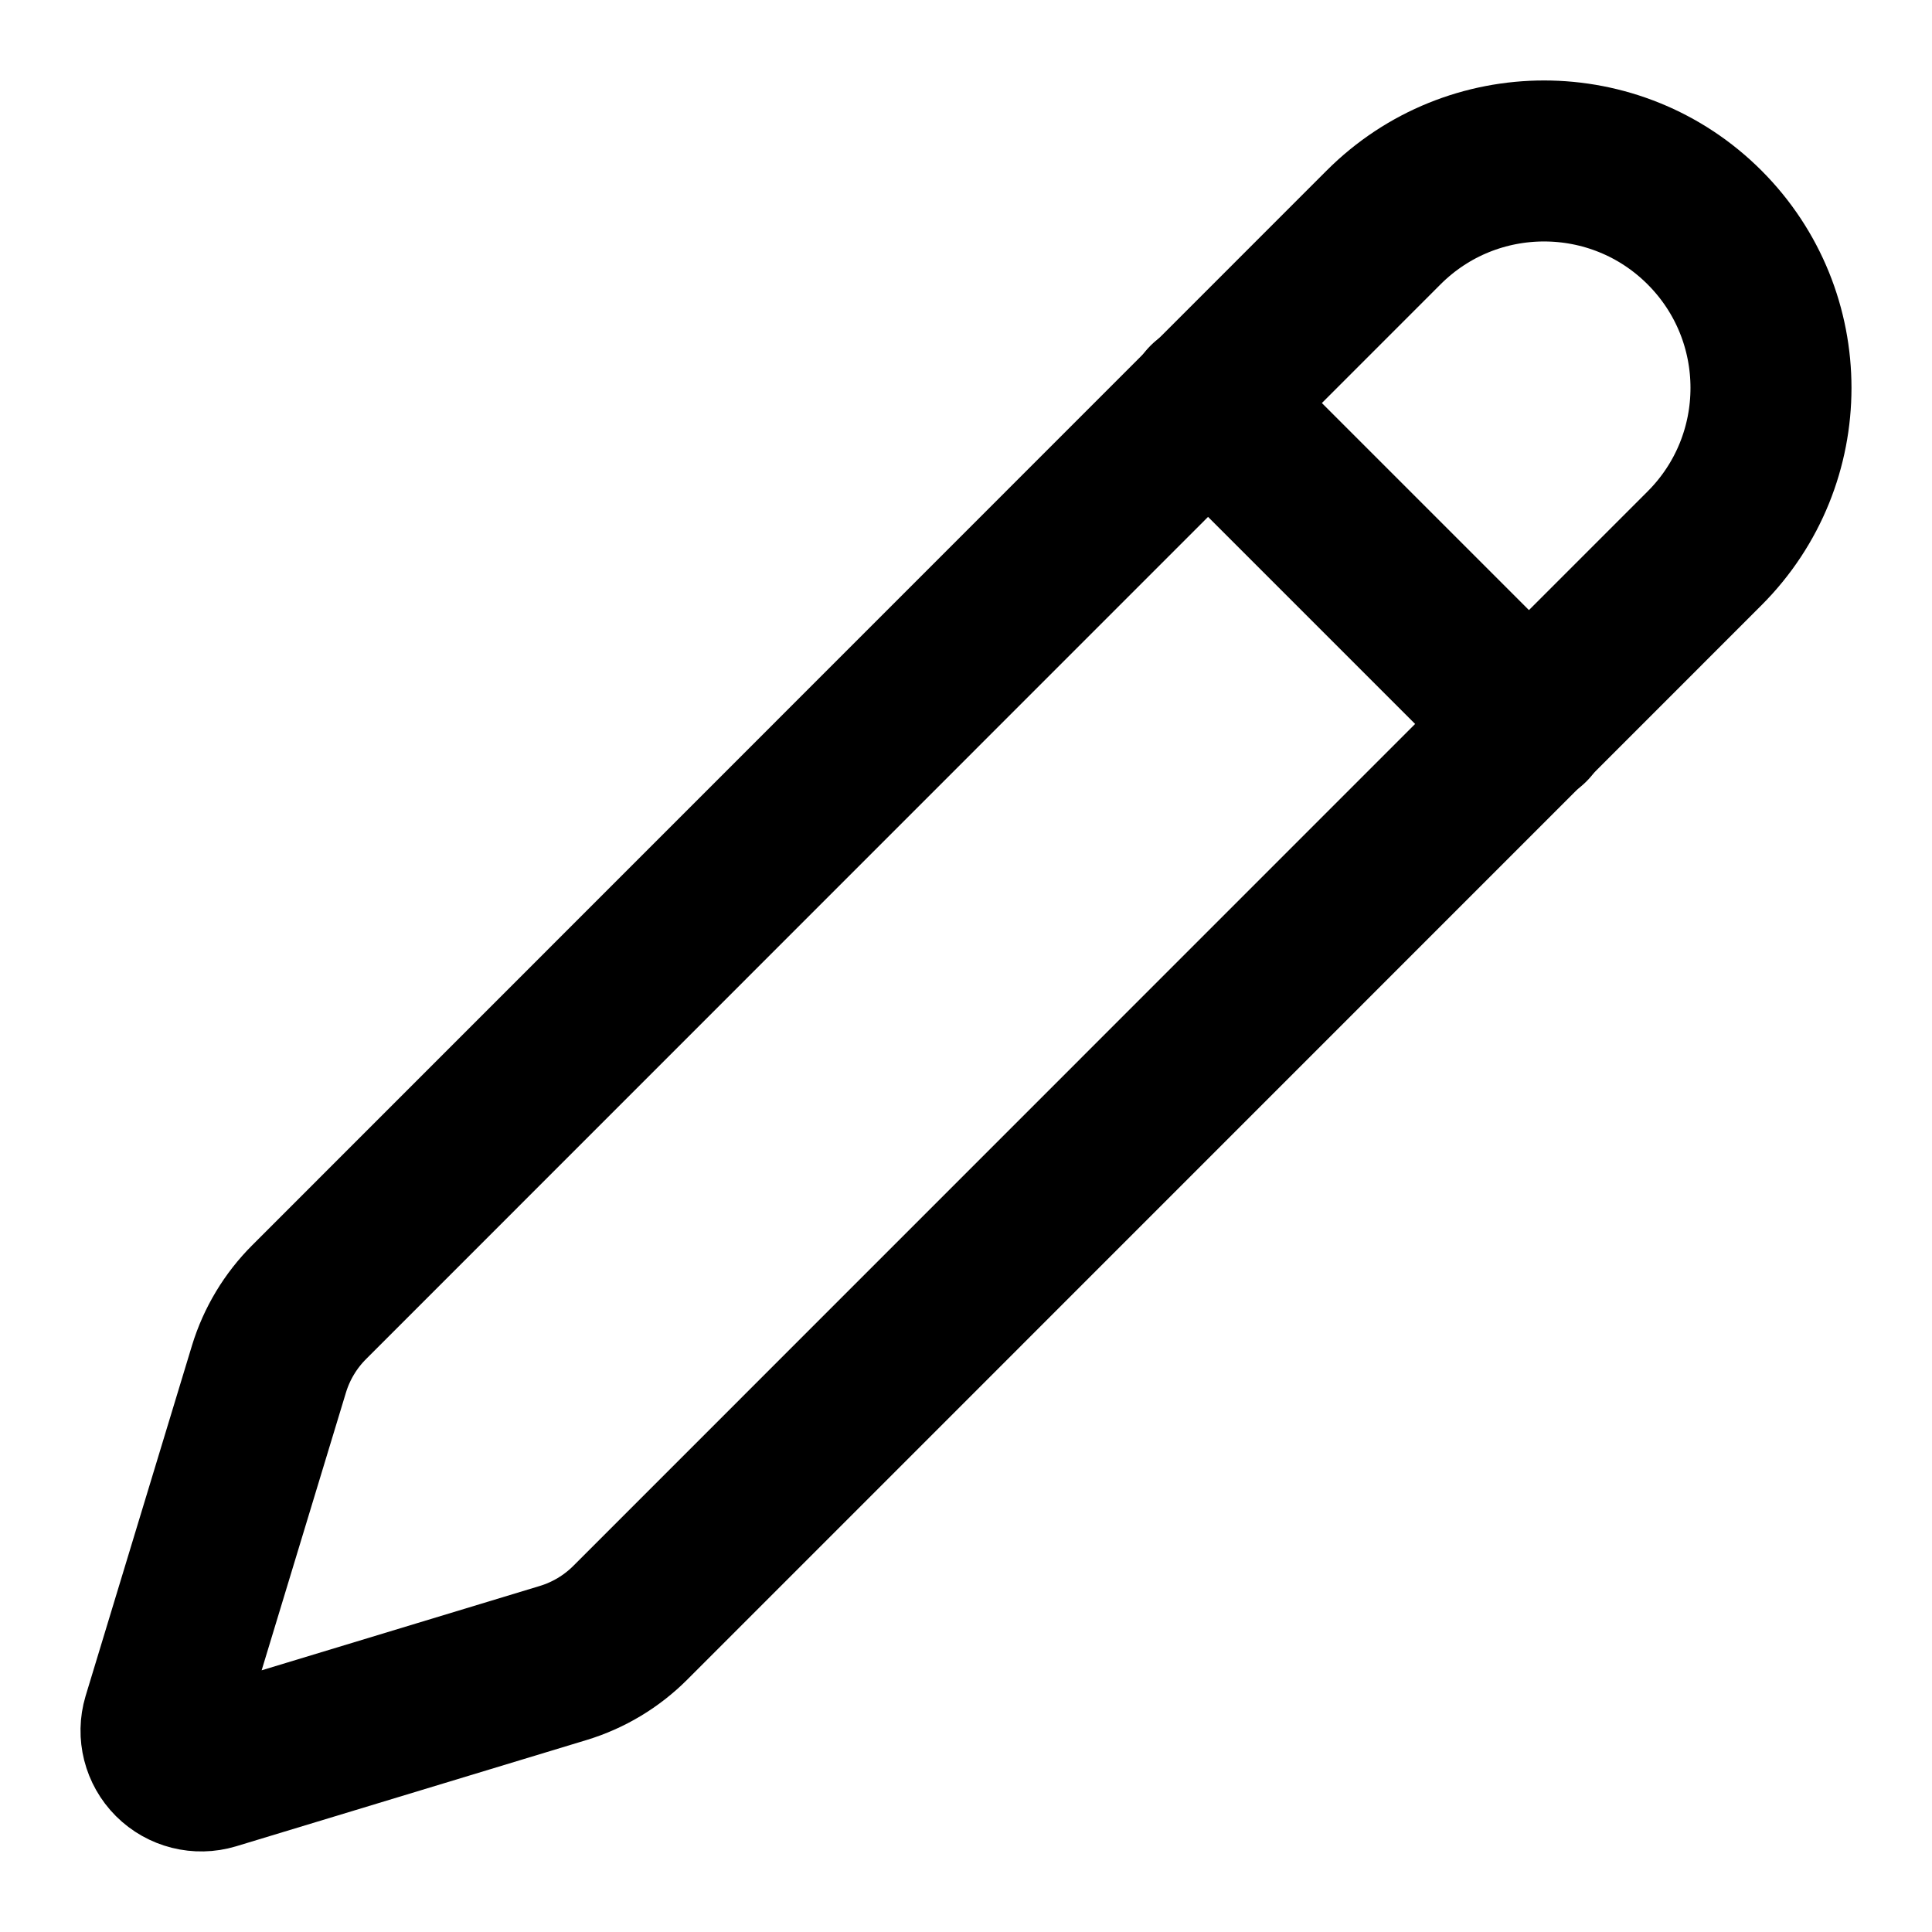
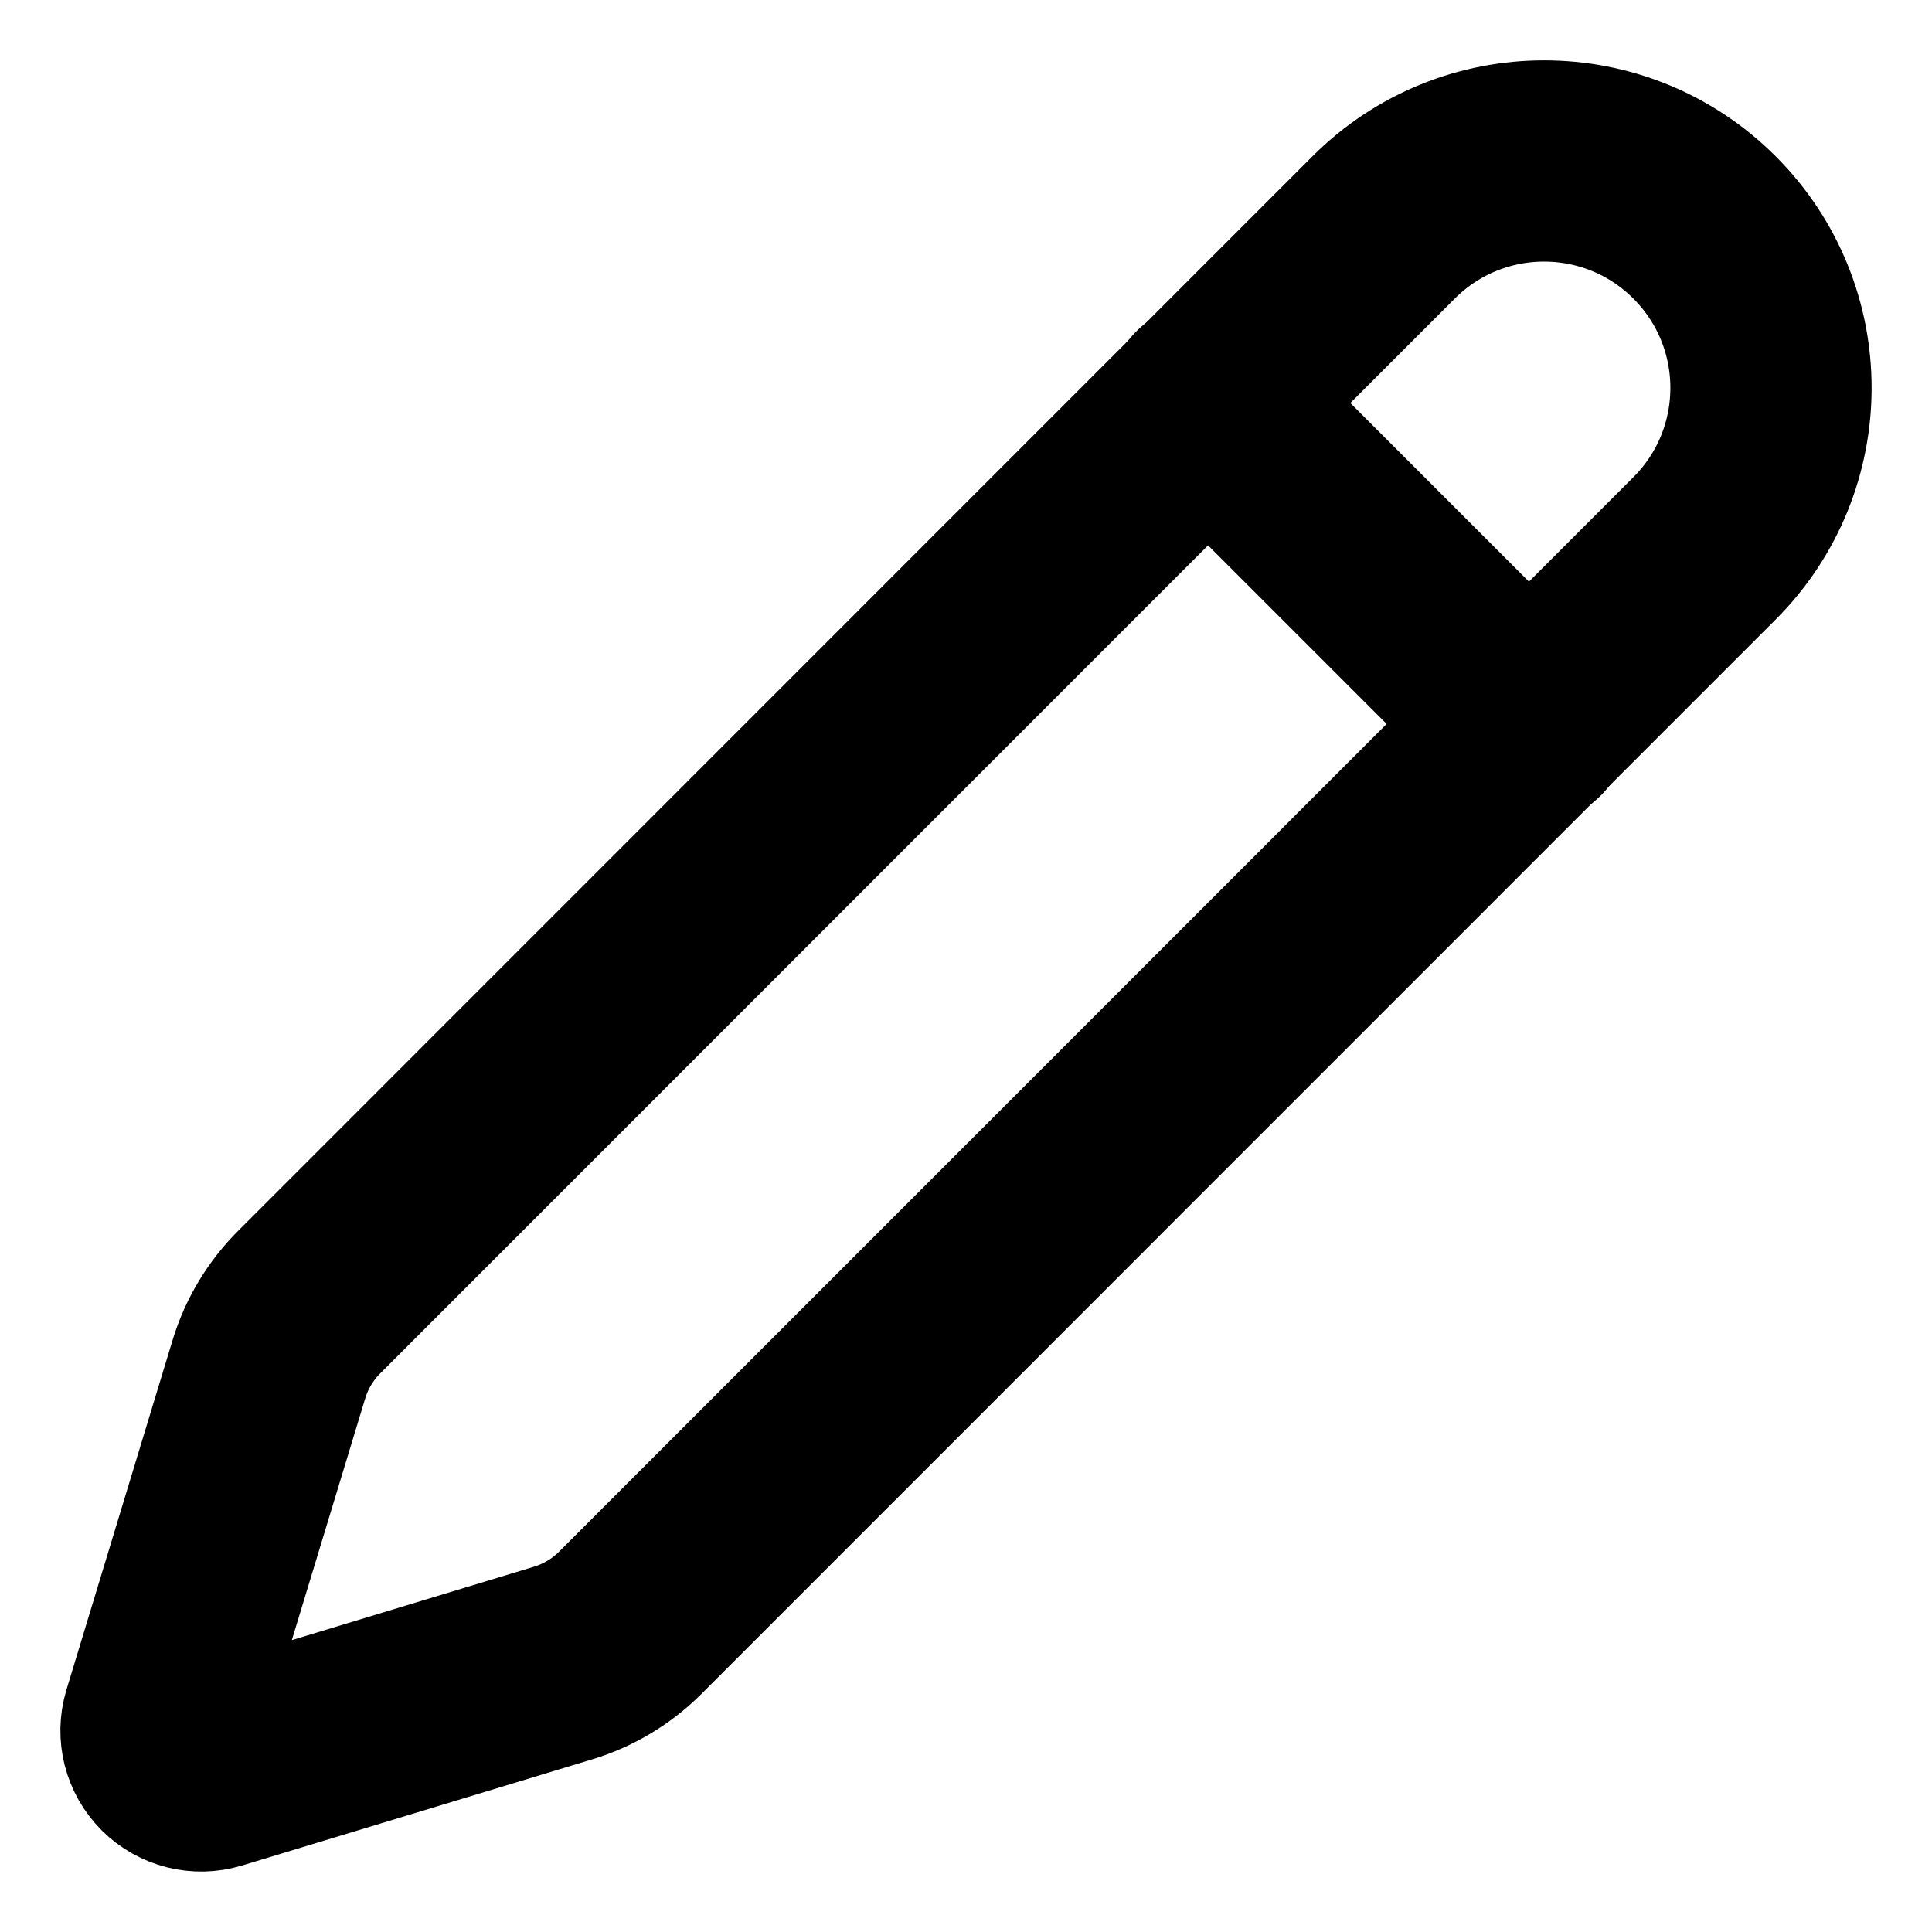
- <svg xmlns="http://www.w3.org/2000/svg" width="12" height="12" viewBox="0 0 24 24" fill="none" stroke="currentColor" stroke-width="2" stroke-linecap="round" stroke-linejoin="round">
+ <svg xmlns="http://www.w3.org/2000/svg" width="14" height="14" viewBox="0 0 24 24" fill="none" stroke="currentColor" stroke-width="2.5" stroke-linecap="round" stroke-linejoin="round">
  <path d="M21.174 6.812a1 1 0 0 0-3.986-3.987L3.842 16.174a2 2 0 0 0-.5.83l-1.321 4.352a.5.5 0 0 0 .623.622l4.353-1.32a2 2 0 0 0 .83-.497z" />
  <path d="m15 5 4 4" />
</svg>
